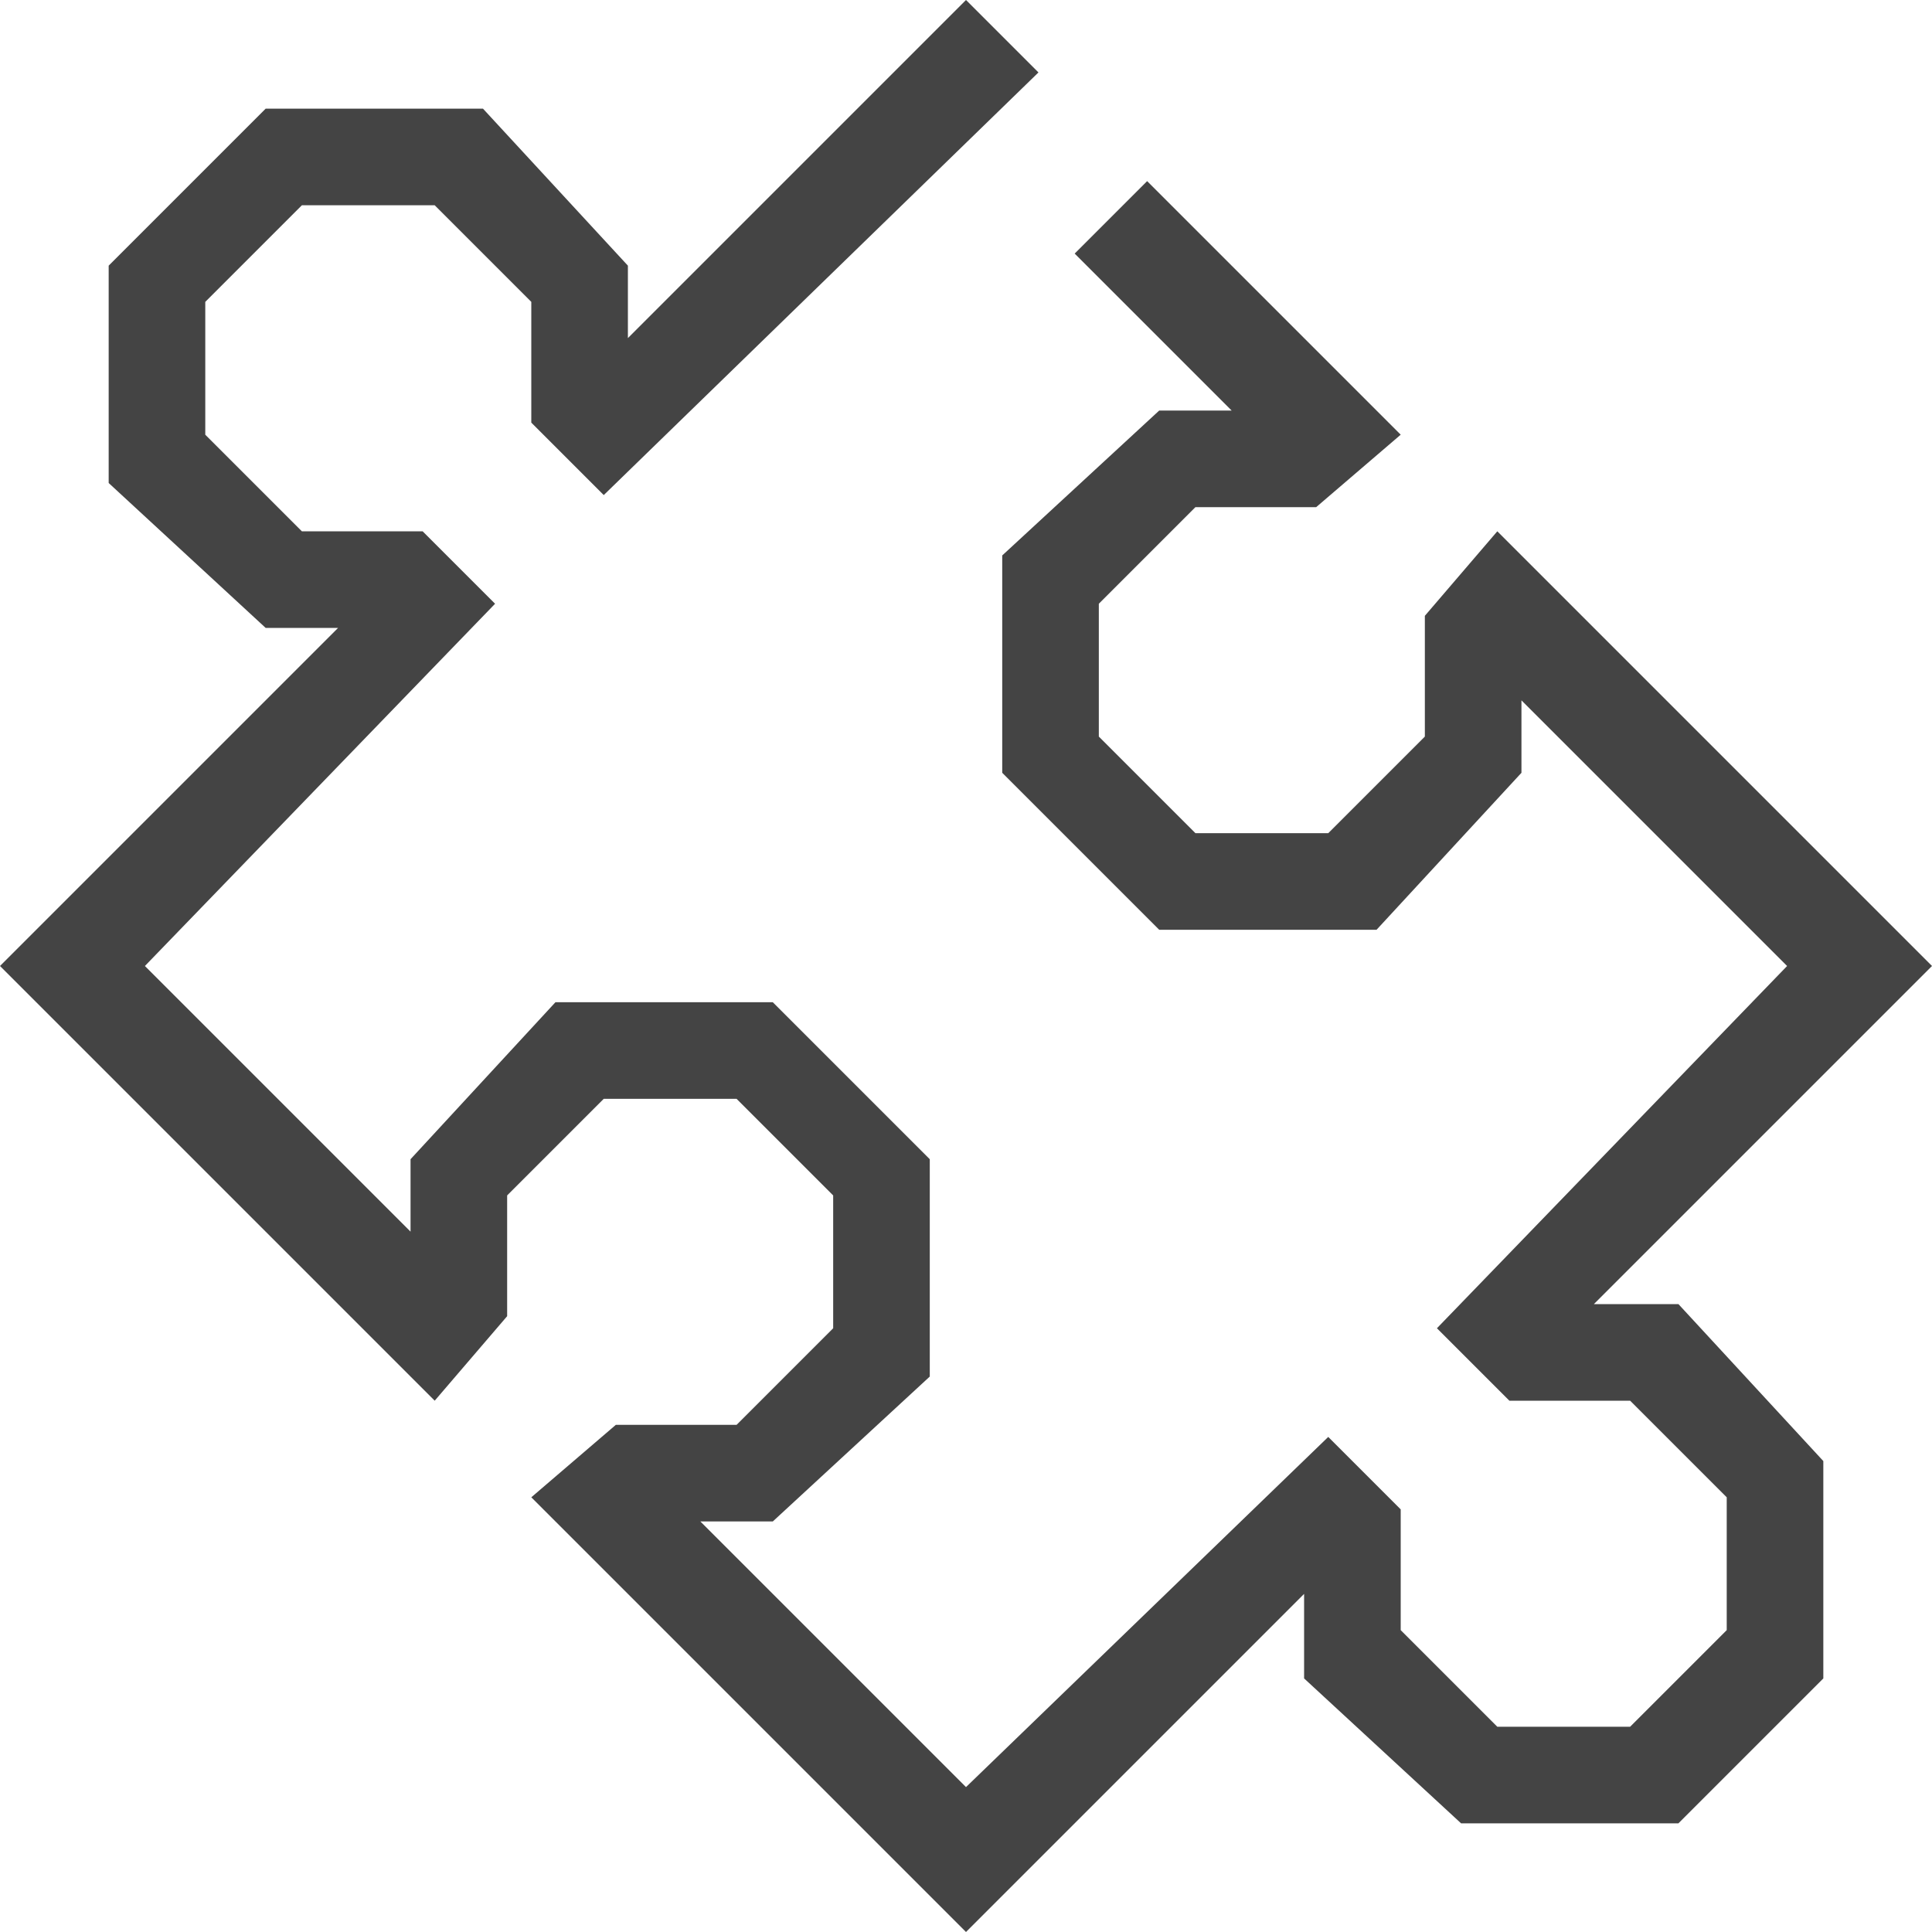
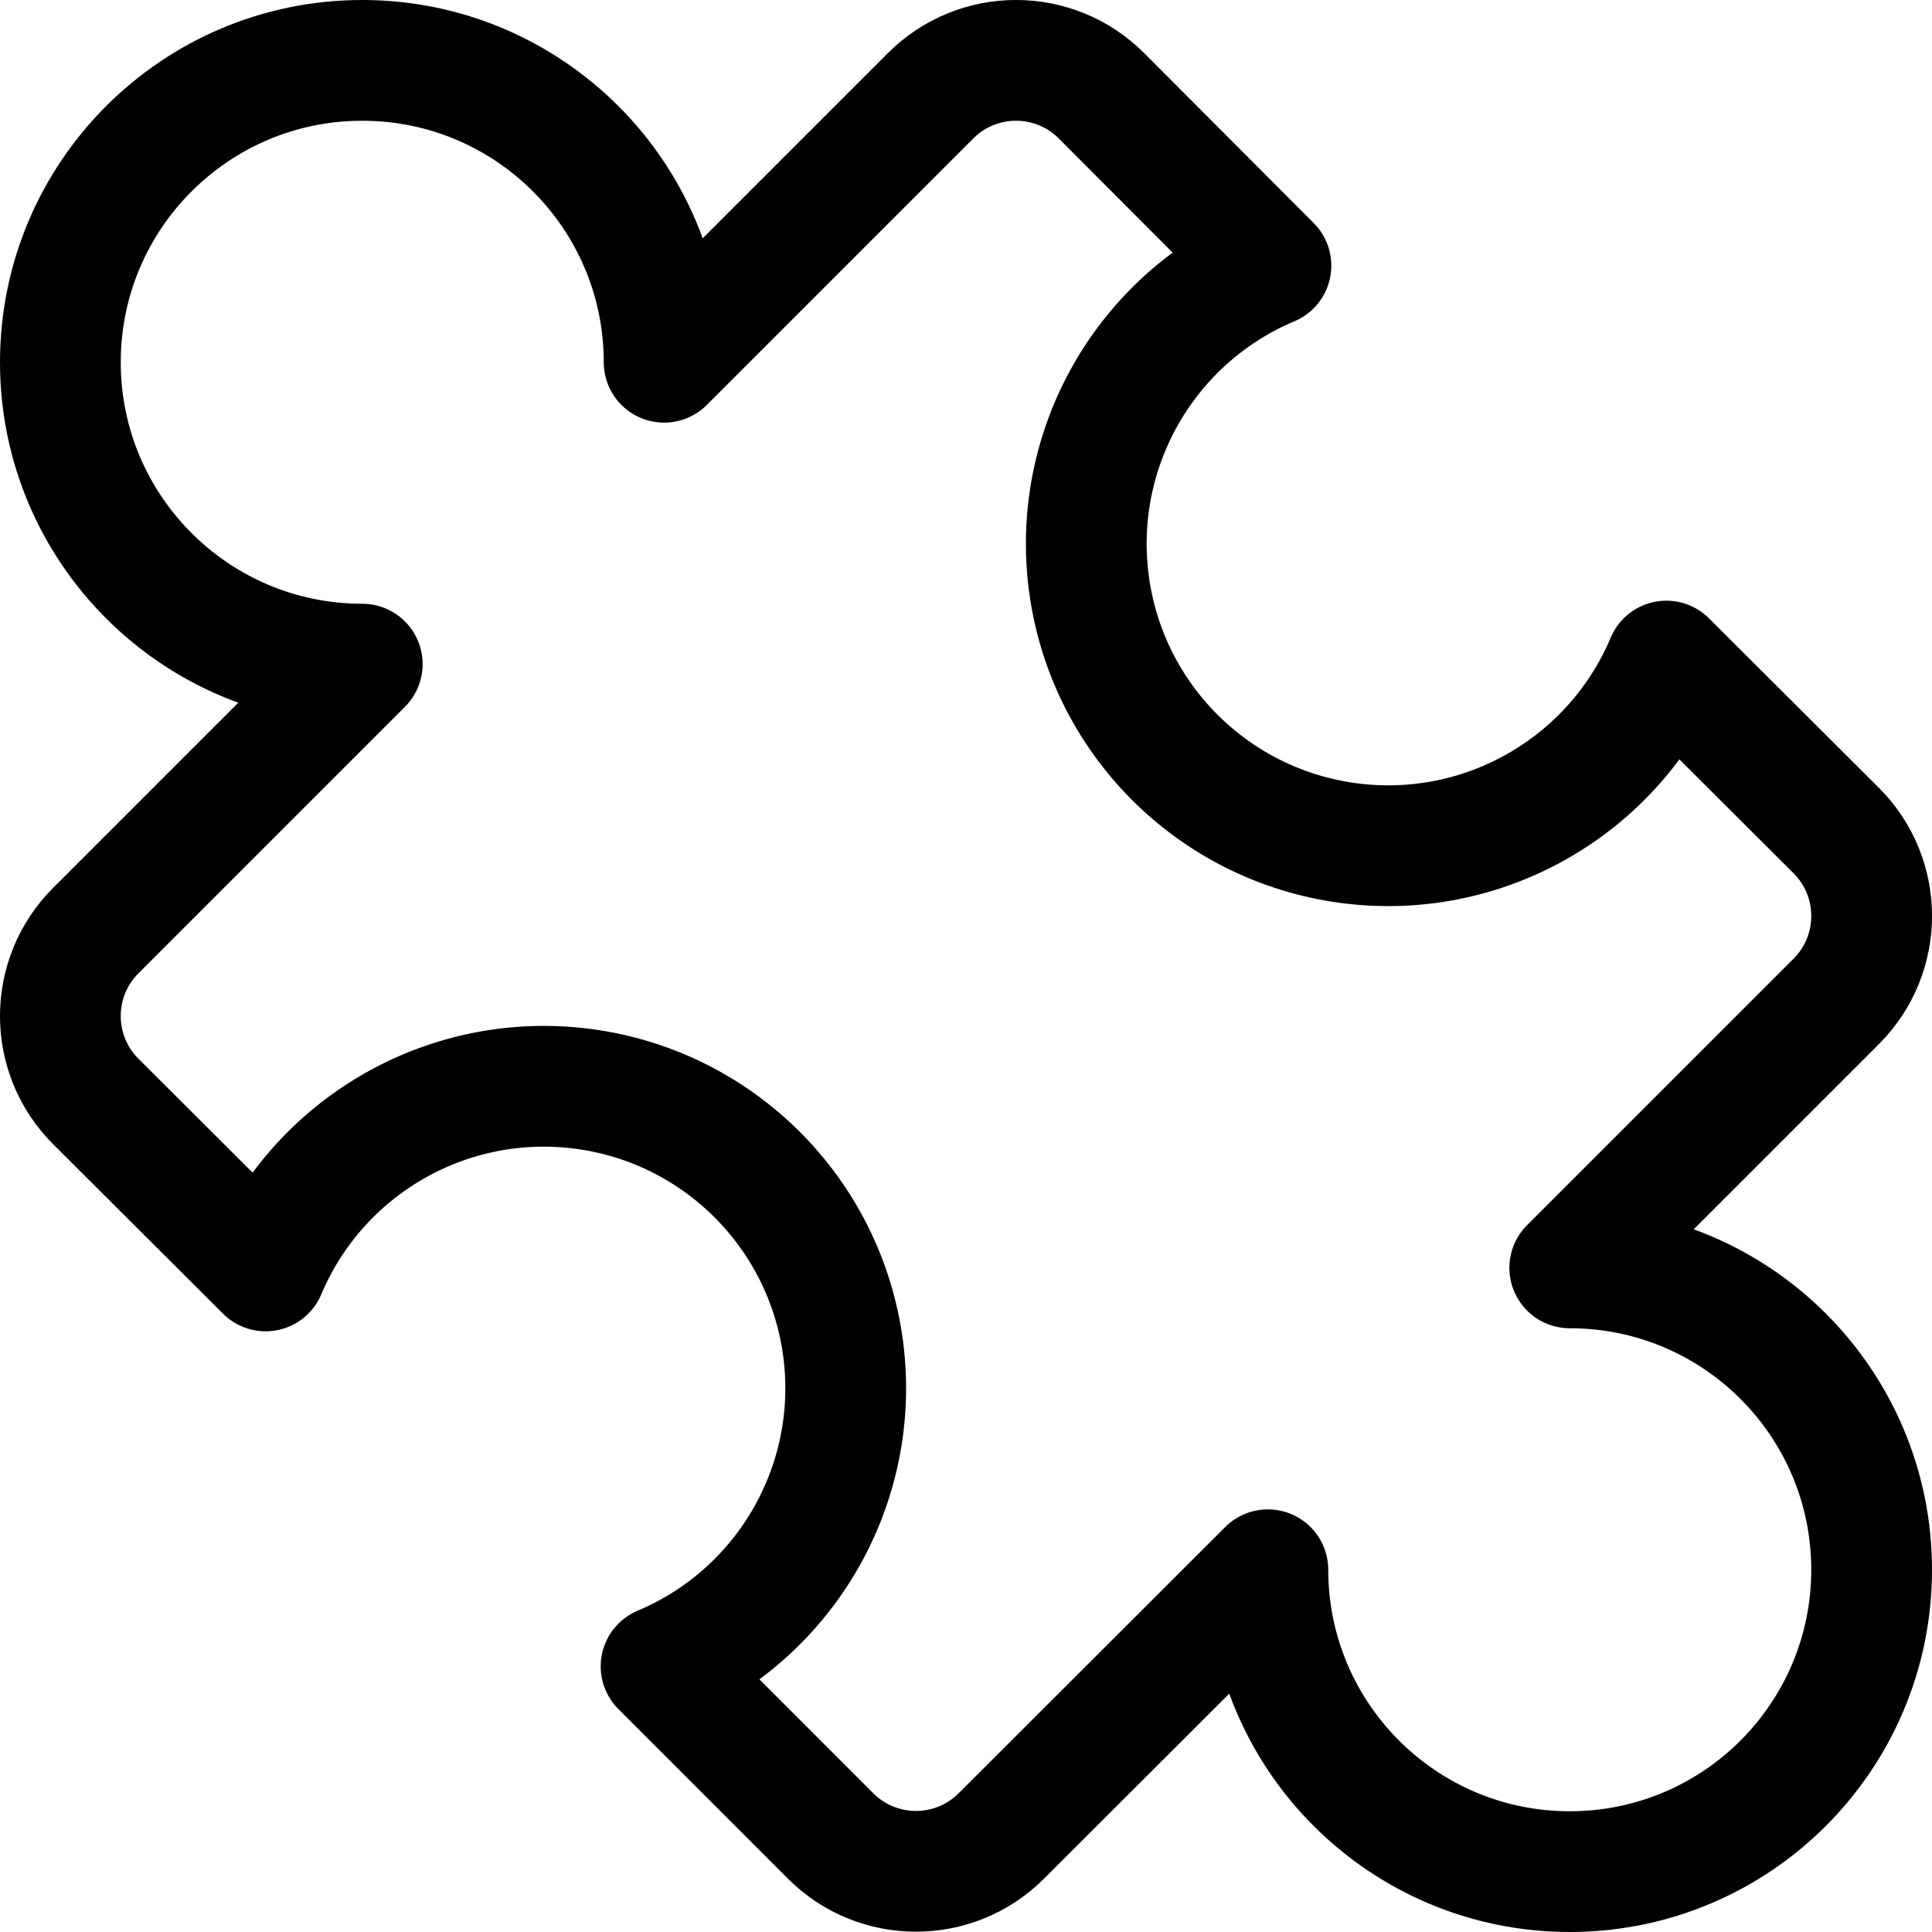
- <svg xmlns="http://www.w3.org/2000/svg" viewBox="0 0 32 32">
-   <path fill="#444" d="M26.4 21.6L32 16l-7.2-7.2-1.2 1.4v2L22 13.8h-2.2l-1.6-1.6V10l1.6-1.6h2l1.4-1.2L19 3l-1.2 1.2 2.6 2.6h-1.2l-2.6 2.4v3.6l2.6 2.6h3.6l2.4-2.6v-1.2l4.4 4.4-5.8 6 1.2 1.2h2l1.6 1.6V27L27 28.6h-2.2L23.2 27v-2L22 23.8l-6 5.8-4.4-4.4h1.2l2.6-2.4v-3.6l-2.6-2.6H9.2l-2.4 2.6v1.2L2.4 16l5.8-6L7 8.8H5L3.4 7.2V5L5 3.4h2.2L8.8 5v2L10 8.2l7.2-7L16 0l-5.6 5.6V4.4L8 1.8H4.4L1.8 4.4V8l2.6 2.4h1.2L0 16l7.2 7.2 1.2-1.4v-2l1.6-1.6h2.2l1.6 1.6V22l-1.6 1.6h-2l-1.4 1.2L16 32l5.6-5.6v1.4l2.6 2.4h3.6l2.4-2.4v-3.6l-2.4-2.6z" />
+ <svg xmlns="http://www.w3.org/2000/svg" viewBox="0 0 24 24">
+   <defs>
+     <style>.a{fill:none;stroke:currentColor;stroke-linecap:round;stroke-linejoin:round;stroke-width:1.5px;}</style>
+   </defs>
+   <path class="a" d="M19.5,15.75l3.311-3.311a1.5,1.5,0,0,0,0-2.121L20.7,8.212A3.75,3.75,0,1,1,15.788,3.3L13.682,1.189a1.5,1.5,0,0,0-2.121,0L8.25,4.5A3.75,3.75,0,1,0,4.5,8.25L1.189,11.561a1.5,1.5,0,0,0,0,2.121L3.3,15.788A3.75,3.75,0,1,1,8.212,20.7l2.106,2.107a1.5,1.5,0,0,0,2.121,0L15.75,19.5a3.75,3.75,0,1,0,3.75-3.75Z" />
</svg>
